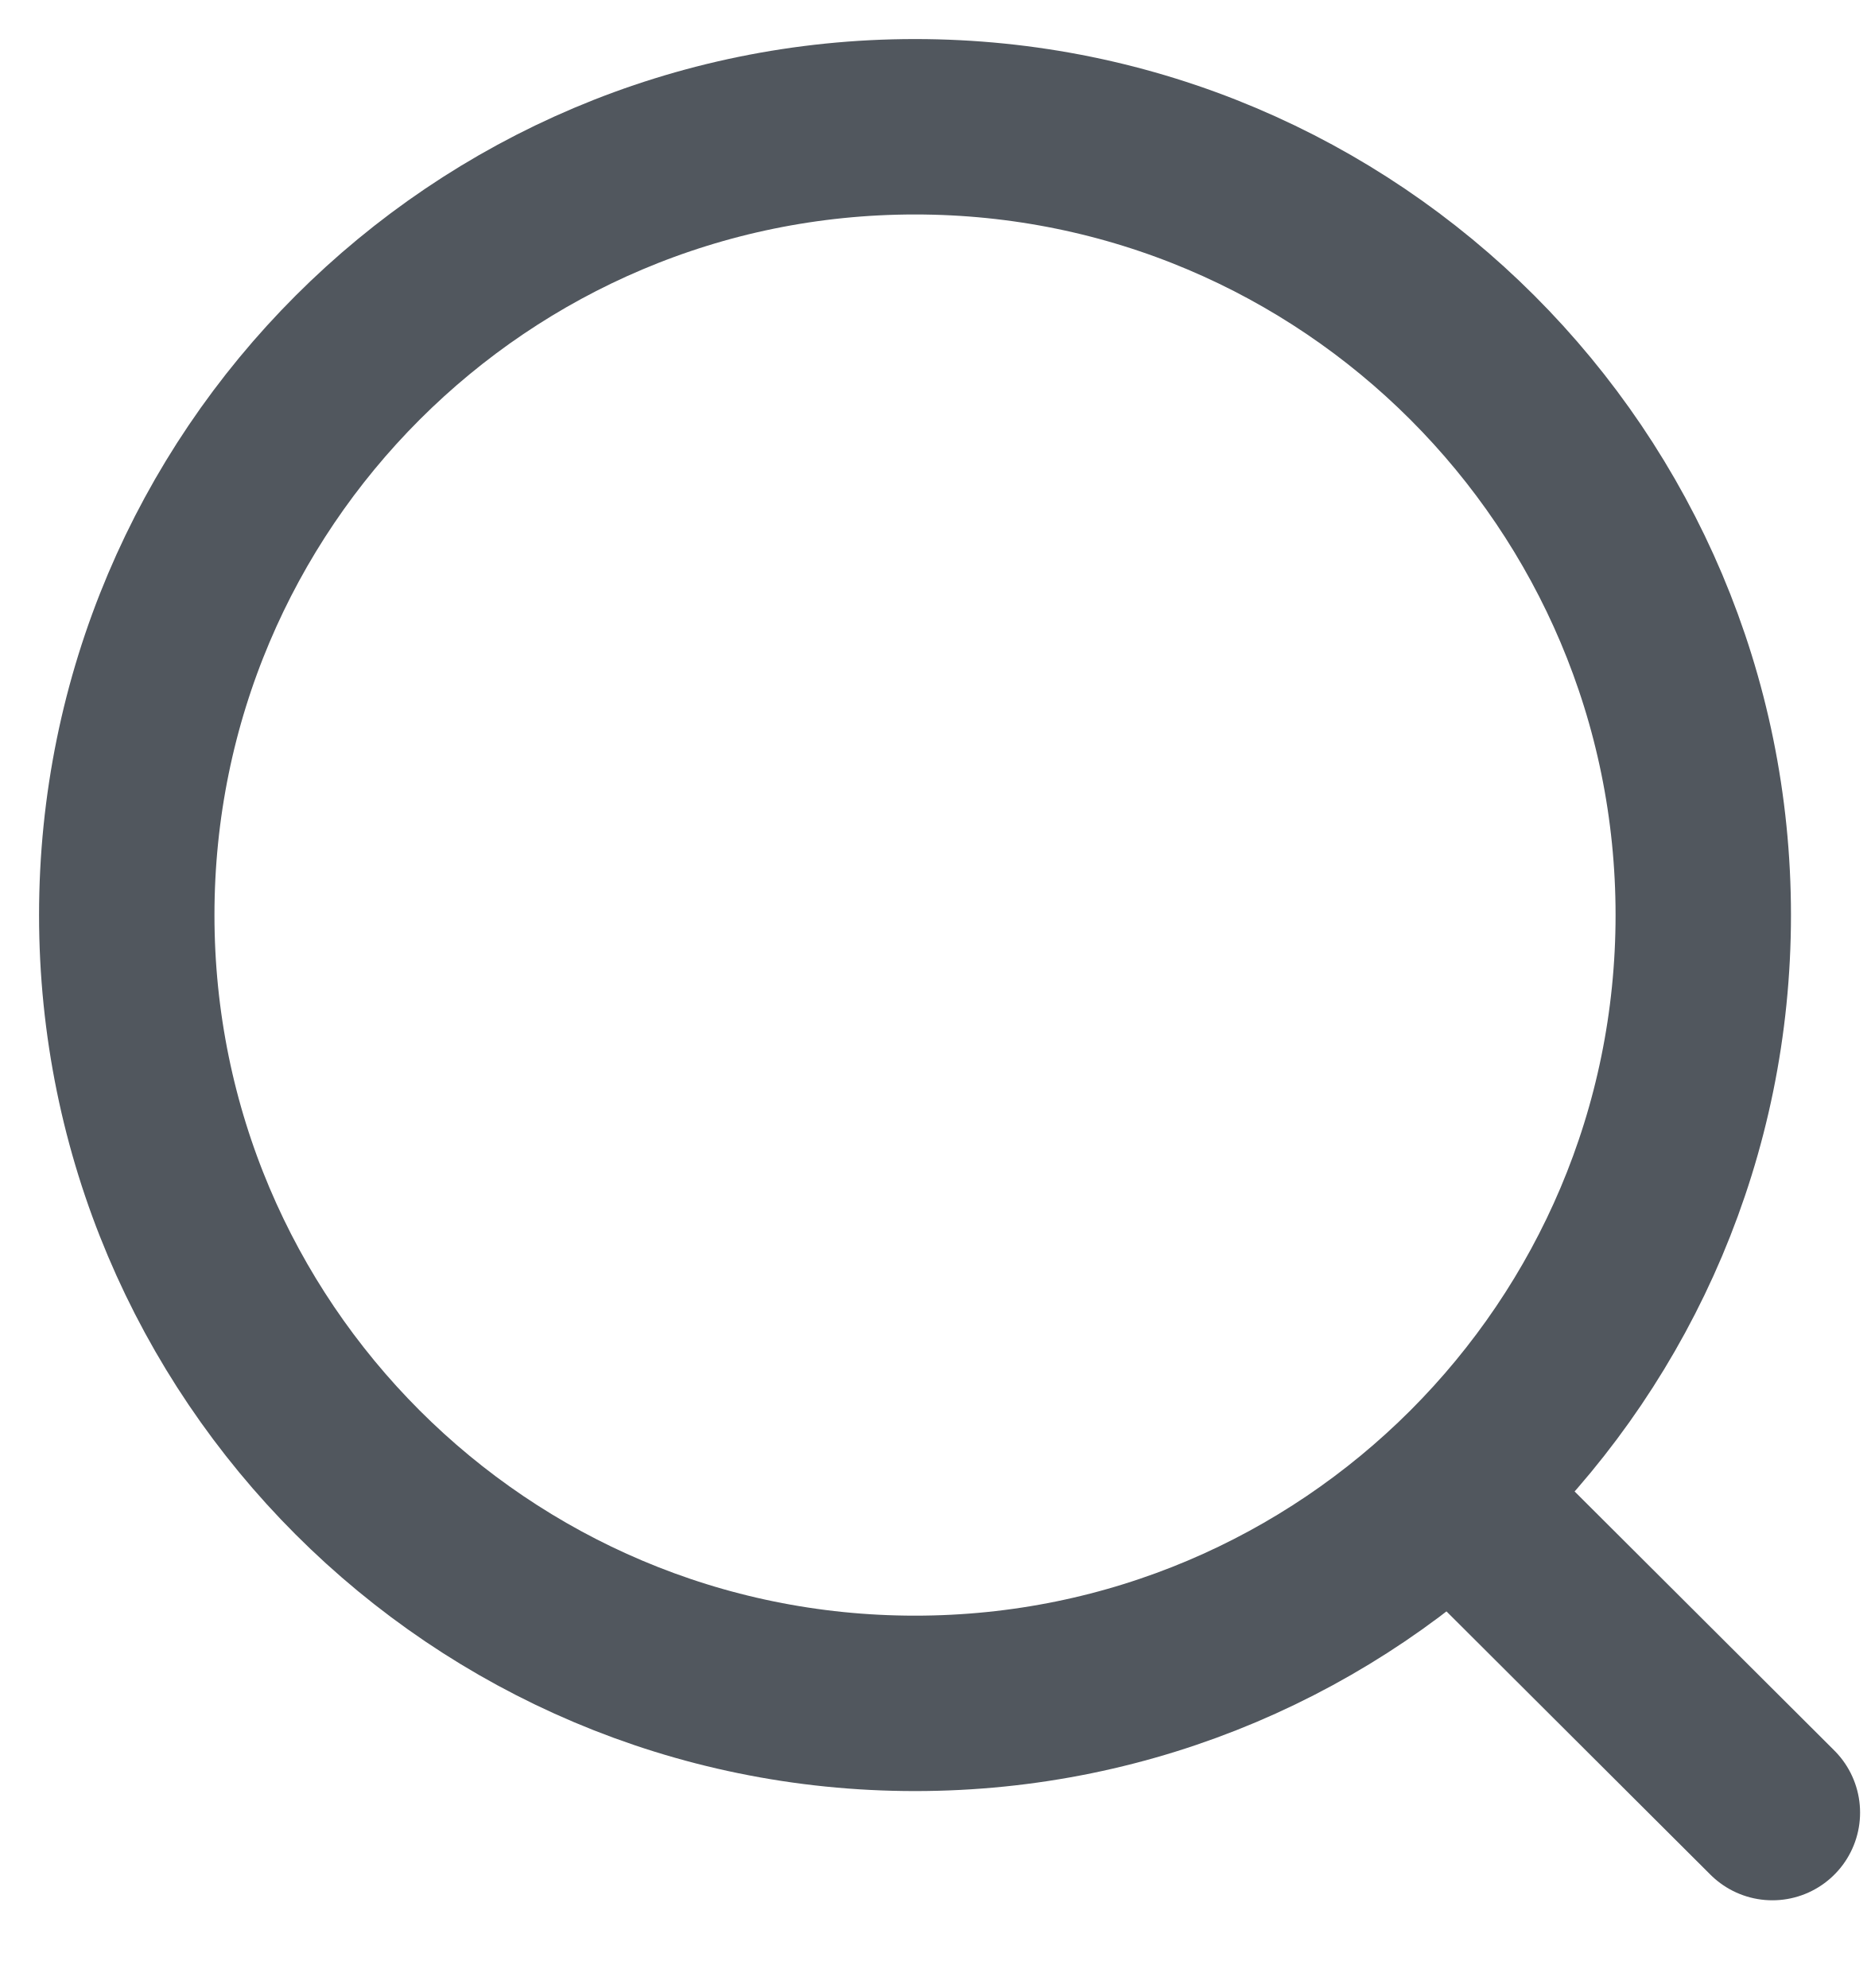
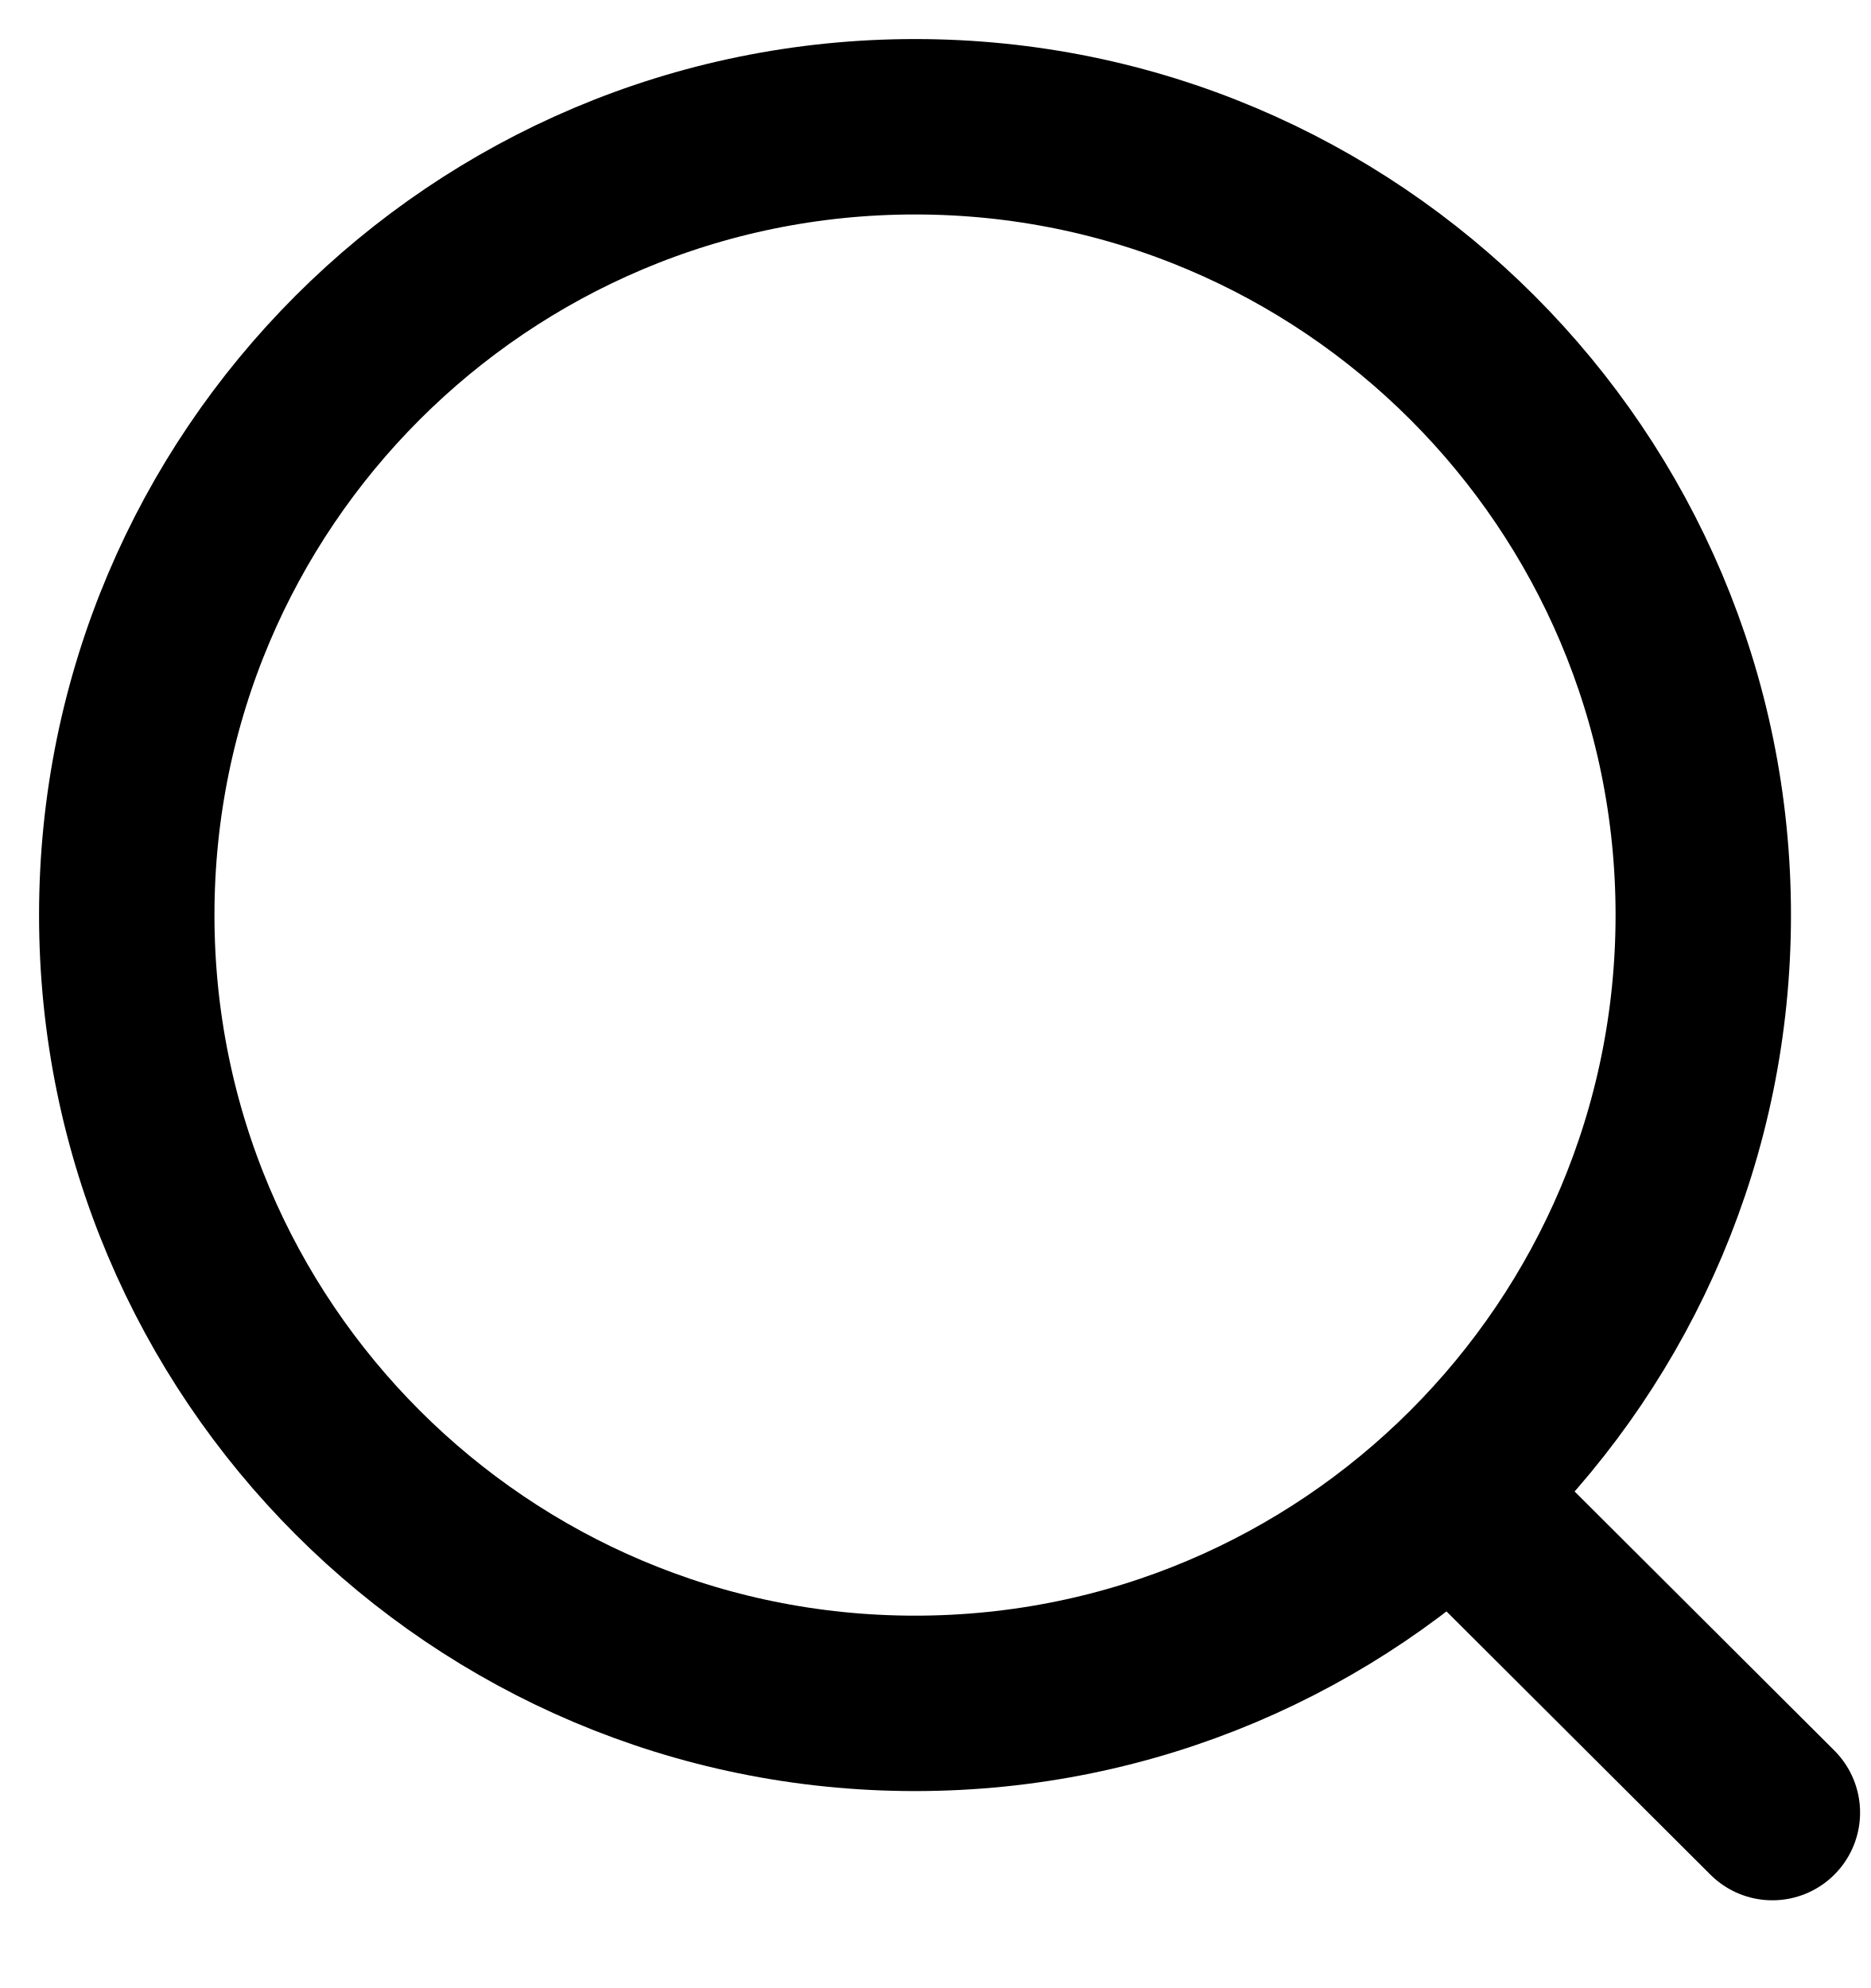
<svg xmlns="http://www.w3.org/2000/svg" viewBox="0 0 16 17" fill="none">
-   <circle cx="7.825" cy="7.825" r="6.741" stroke="#51575E" stroke-width="1.5" stroke-linecap="round" stroke-linejoin="round" />
-   <path d="M12.514 12.864L15.157 15.5" stroke="#51575E" stroke-width="1.5" stroke-linecap="round" stroke-linejoin="round" />
+   <circle cx="7.825" cy="7.825" r="6.741" stroke="currentColor" stroke-width="1.5" stroke-linecap="round" stroke-linejoin="round" />
+   <path d="M12.514 12.864L15.157 15.5" stroke="currentColor" stroke-width="1.5" stroke-linecap="round" stroke-linejoin="round" />
</svg>
